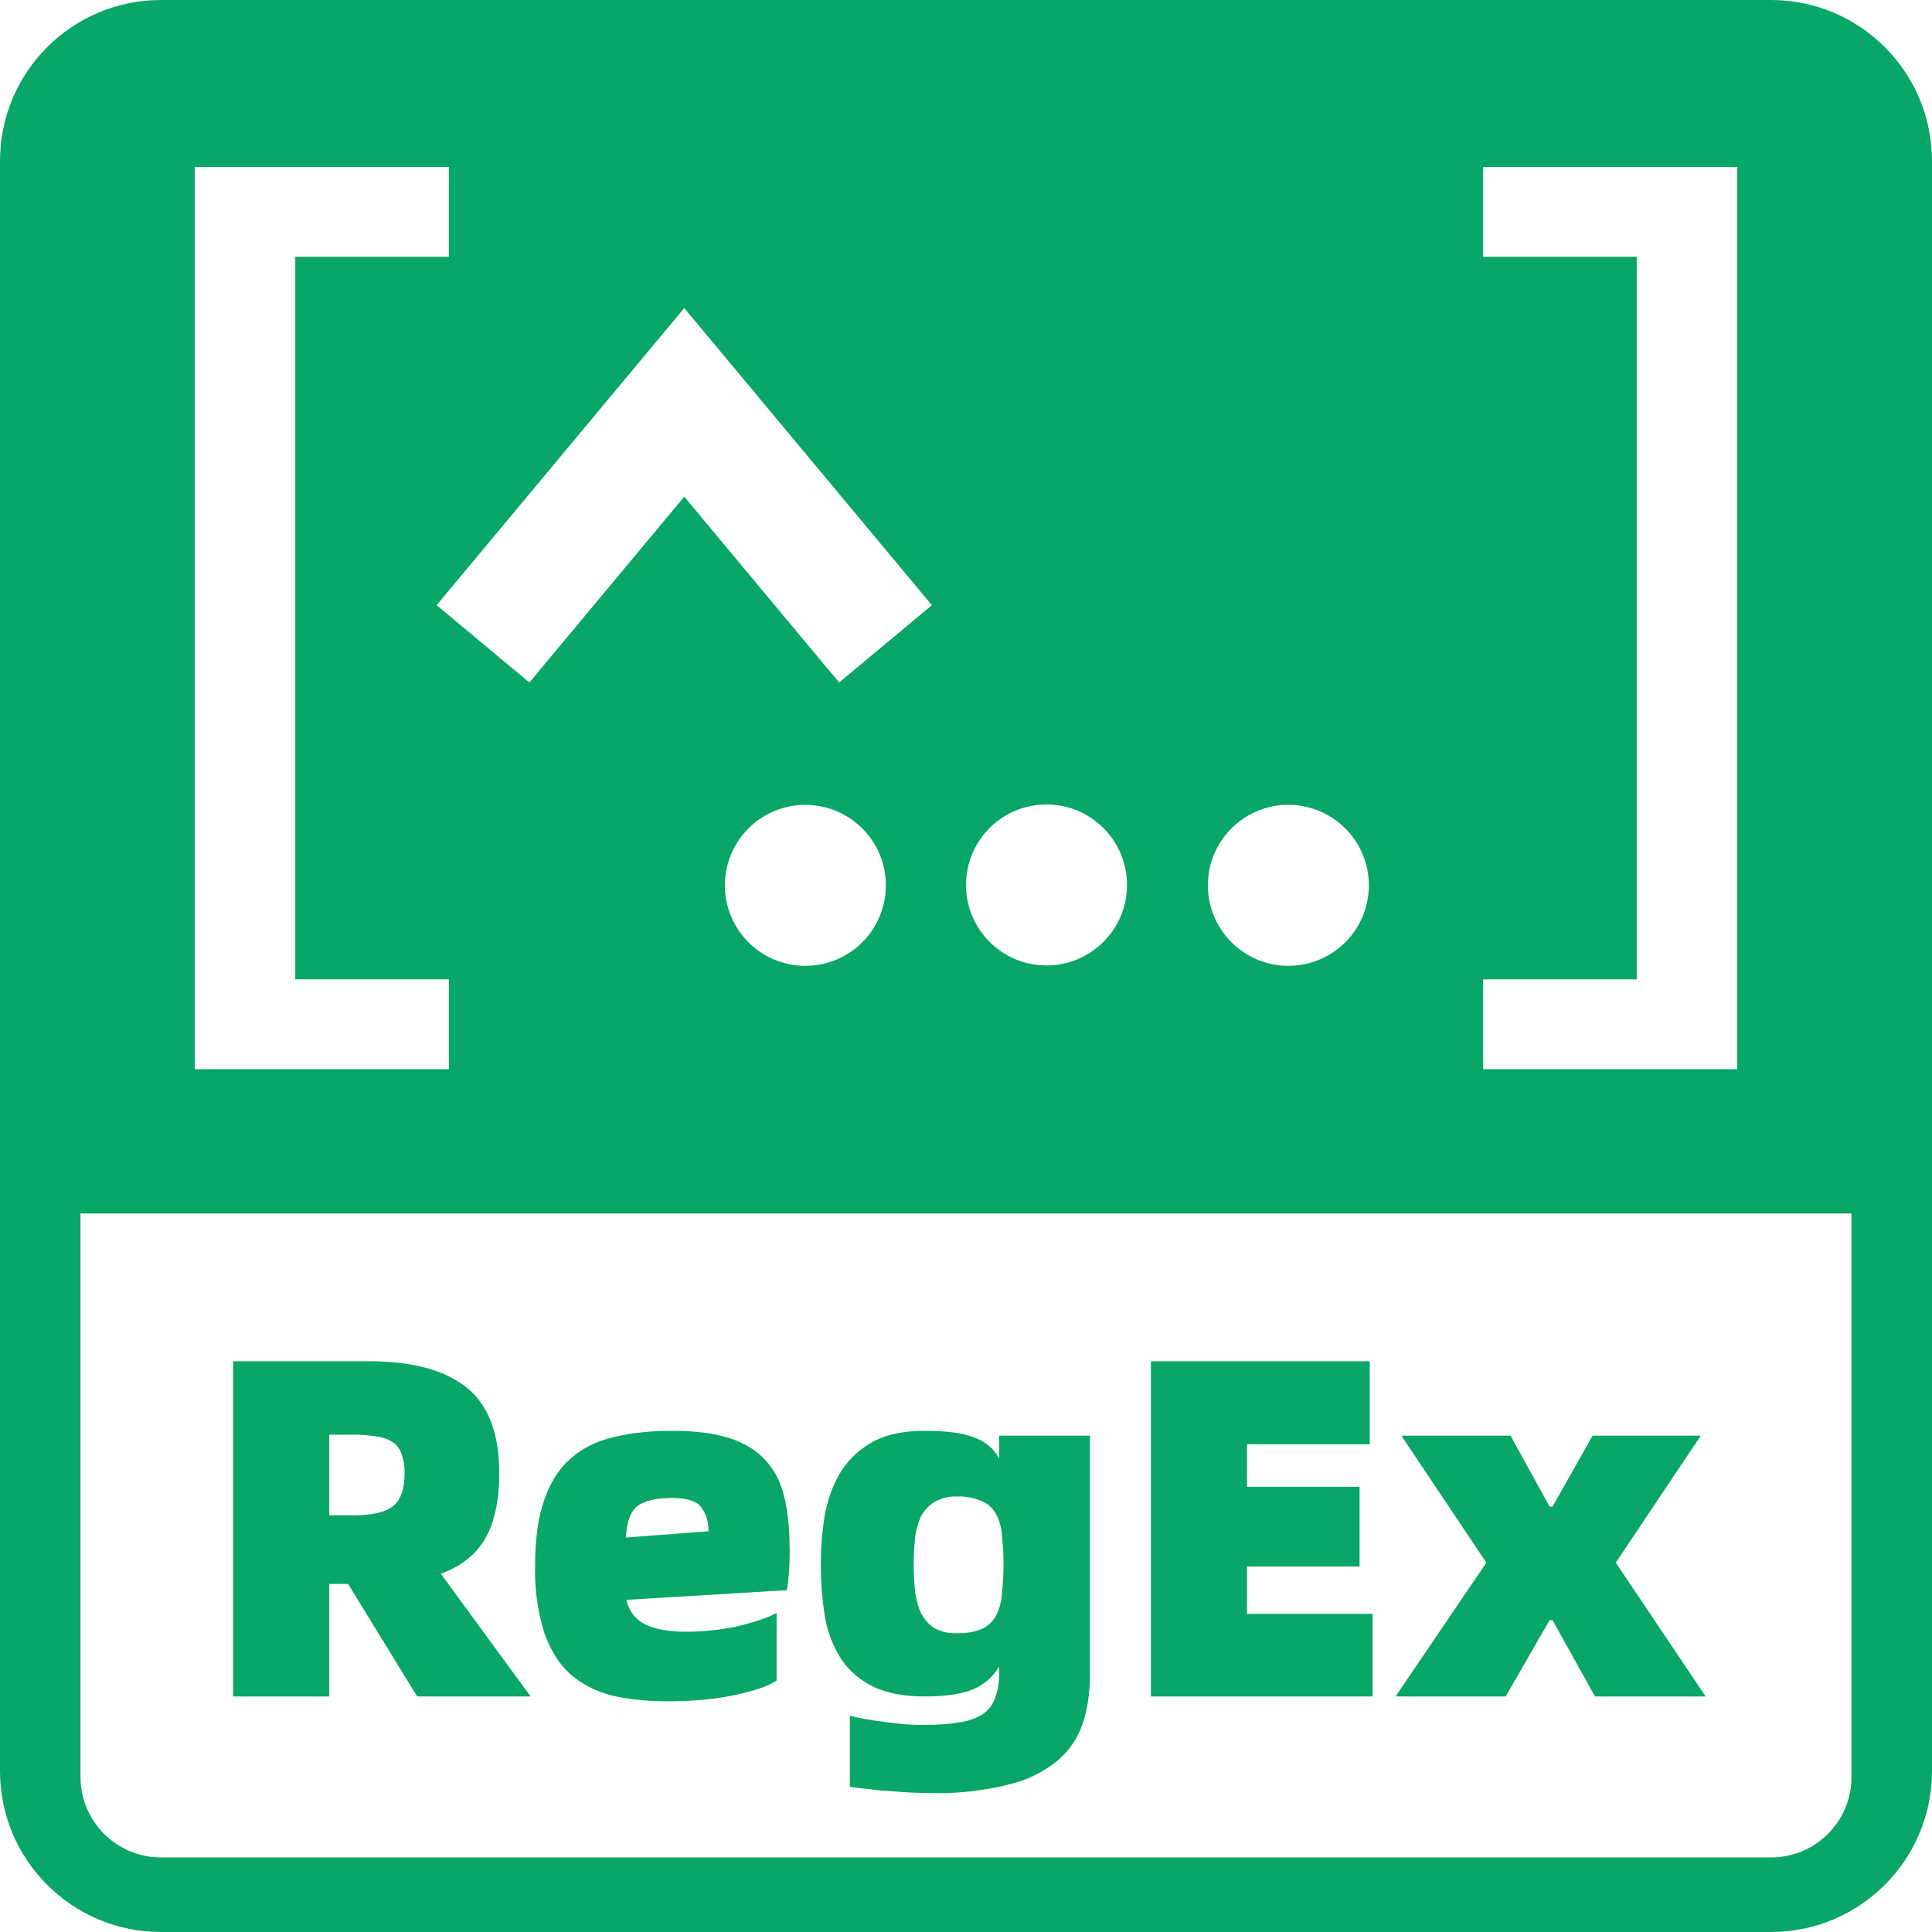
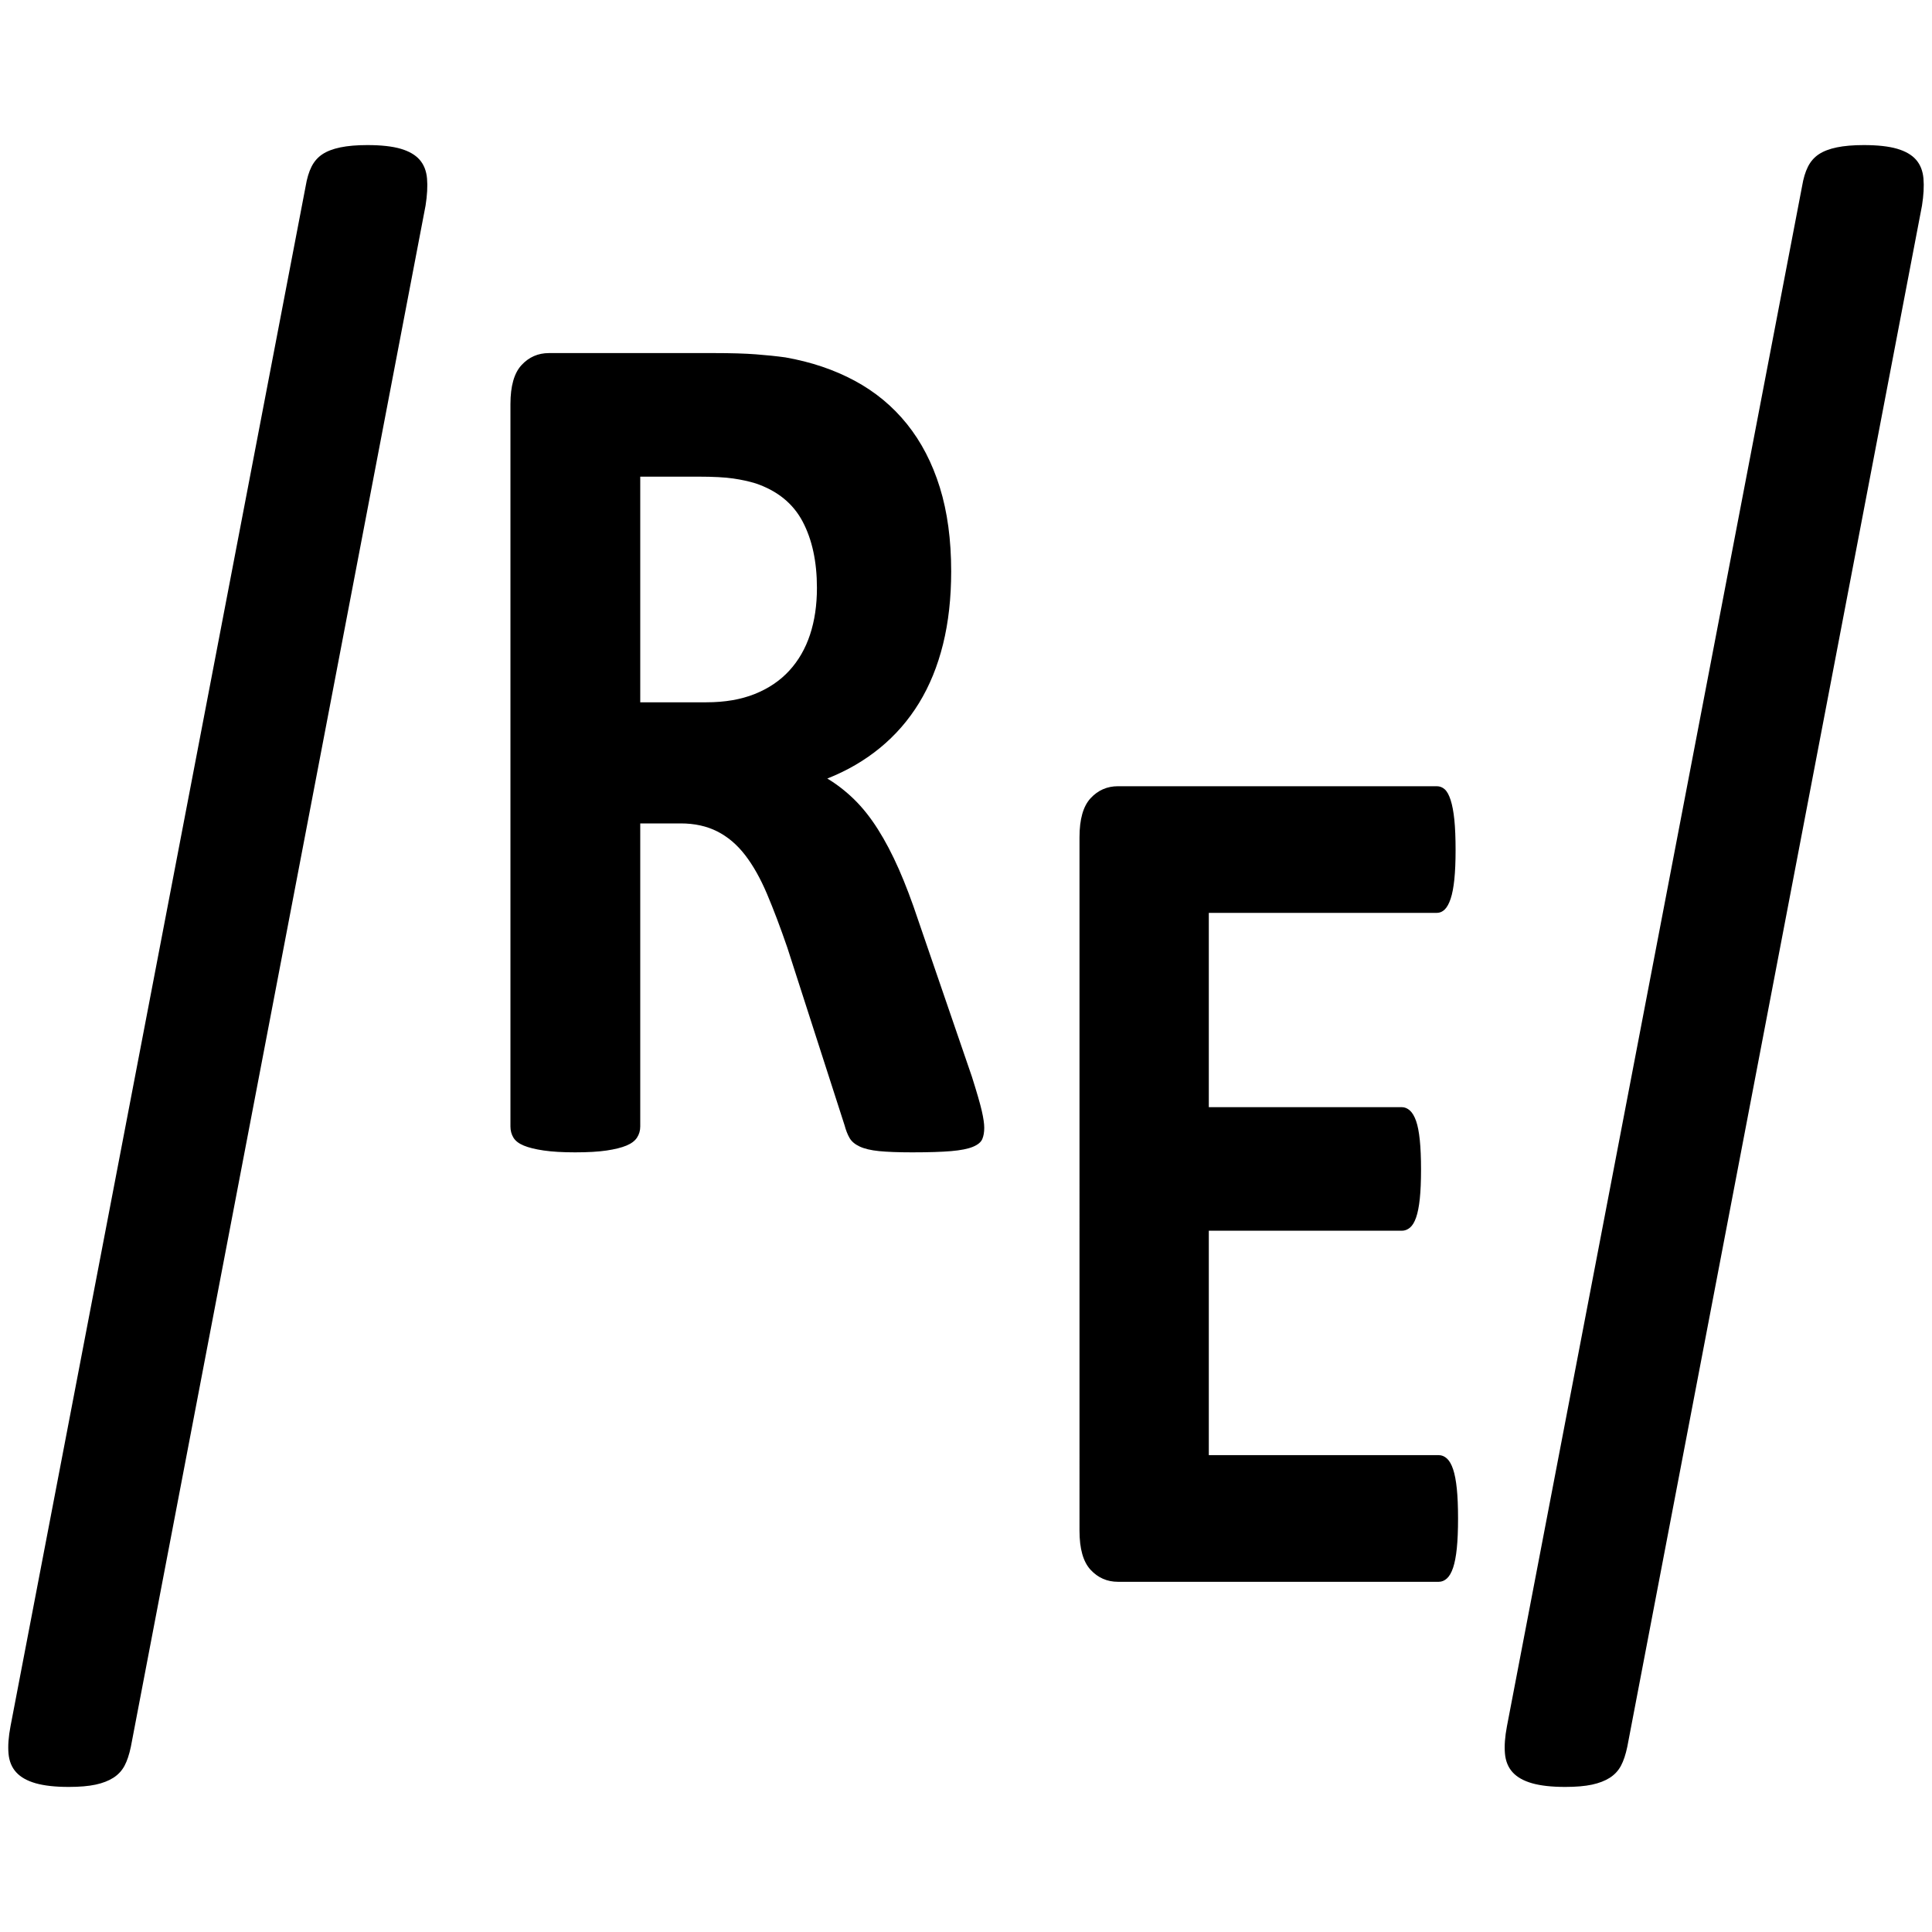
- <svg xmlns="http://www.w3.org/2000/svg" t="1713429088717" class="icon" viewBox="0 0 1024 1024" version="1.1" p-id="6450" width="200" height="200">
-   <path d="M0 85.333a85.333 85.333 0 0 1 85.333-85.333h853.333a85.333 85.333 0 0 1 85.333 85.333v853.333a85.333 85.333 0 0 1-85.333 85.333H85.333a85.333 85.333 0 0 1-85.333-85.333V85.333z m103.253 481.365h134.656v-47.616H156.501V136.107h81.408V88.491H103.253v478.208z m817.493 0V88.491h-134.656V136.107h81.408v382.976h-81.408v47.616h134.656zM362.667 163.285l-24.576 29.483-106.667 128 49.152 40.96L362.667 263.253l82.091 98.475 49.152-40.96-106.667-128-24.576-29.483z m64 348.629a42.667 42.667 0 1 0 0-85.333 42.667 42.667 0 0 0 0 85.333z m170.667-42.667a42.667 42.667 0 1 0-85.333 0 42.667 42.667 0 0 0 85.333 0z m85.333 42.667a42.667 42.667 0 1 0 0-85.333 42.667 42.667 0 0 0 0 85.333zM42.667 643.157v298.667a42.667 42.667 0 0 0 42.667 42.667h853.333a42.667 42.667 0 0 0 42.667-42.667v-298.667H42.667z m178.432 256l-36.608-59.648H174.507v59.648H123.563V721.493h72.192c22.699 0 39.851 4.608 51.456 13.824 11.605 9.216 17.408 24.405 17.408 45.568 0 14.336-2.475 25.856-7.424 34.56-4.949 8.533-12.8 14.763-23.552 18.688l47.616 65.024h-60.16z m-46.592-96h12.288c10.411 0 17.579-1.621 21.504-4.864 4.096-3.243 6.144-9.045 6.144-17.408a27.264 27.264 0 0 0-1.536-9.984 11.819 11.819 0 0 0-4.608-6.4 18.261 18.261 0 0 0-8.448-3.072 71.04 71.04 0 0 0-13.056-1.024H174.507v42.752z m244.053 17.92c0 5.632-0.213 10.411-0.555 14.336-0.341 3.925-0.683 6.4-1.024 7.424l-84.992 5.12c1.365 5.973 4.693 10.325 9.984 13.056 5.461 2.56 12.629 3.84 21.504 3.84 4.608 0 9.301-0.256 14.08-0.768a112.469 112.469 0 0 0 25.6-5.632c3.584-1.195 6.4-2.389 8.448-3.584v35.84c-4.267 2.901-11.605 5.461-22.016 7.68-10.24 2.219-22.187 3.328-35.84 3.328-10.923 0-20.736-1.024-29.44-3.072-8.533-2.219-15.872-5.973-22.016-11.264-5.973-5.461-10.581-12.8-13.824-22.016a109.525 109.525 0 0 1-4.864-35.328c0-14.165 1.621-25.856 4.864-35.072 3.243-9.387 7.936-16.725 14.08-22.016 6.315-5.461 13.909-9.216 22.784-11.264 9.045-2.219 19.285-3.328 30.72-3.328 12.288 0 22.443 1.28 30.464 3.84 8.021 2.56 14.421 6.485 19.2 11.776 4.779 5.12 8.107 11.605 9.984 19.456 1.877 7.851 2.816 17.067 2.816 27.648zM375.467 811.605a20.053 20.053 0 0 0-3.84-12.8c-2.56-3.243-7.68-4.864-15.36-4.864-8.192 0-14.251 1.365-18.176 4.096-3.755 2.731-5.888 8.363-6.4 16.896l43.776-3.328z m202.24-50.688v126.72c0 9.557-1.28 18.176-3.84 25.856s-7.04 14.251-13.355 19.712a64.171 64.171 0 0 1-25.6 12.544 151.04 151.04 0 0 1-40.704 4.608 232.107 232.107 0 0 1-22.016-1.024 125.525 125.525 0 0 1-11.264-1.024 160.896 160.896 0 0 1-10.496-1.28v-37.632c5.461 1.365 11.776 2.475 18.944 3.328 7.168 1.024 13.739 1.536 19.712 1.536 7.339 0 13.568-0.427 18.688-1.28a31.019 31.019 0 0 0 12.544-4.096 16.811 16.811 0 0 0 6.912-8.448 34.603 34.603 0 0 0 2.304-13.568v-3.584a28.544 28.544 0 0 1-13.056 11.776c-5.973 2.731-14.763 4.096-26.368 4.096-10.923 0-19.968-1.707-27.136-5.12a43.221 43.221 0 0 1-16.896-14.336 60.715 60.715 0 0 1-8.704-22.016 167.04 167.04 0 0 1-2.304-28.928c0-9.387 0.768-18.347 2.304-26.88 1.707-8.533 4.608-16.043 8.704-22.528 4.267-6.485 9.899-11.605 16.896-15.36 7.168-3.755 16.213-5.632 27.136-5.632 11.776 0 20.565 1.195 26.368 3.584 5.973 2.219 10.325 5.888 13.056 11.008v-12.032h48.128z m-70.699 104.704a32.384 32.384 0 0 0 13.568-2.304 15.957 15.957 0 0 0 7.424-7.168 29.867 29.867 0 0 0 3.072-11.776 142.592 142.592 0 0 0 0-30.464 27.307 27.307 0 0 0-3.072-11.264 14.72 14.72 0 0 0-7.424-6.912 29.525 29.525 0 0 0-13.568-2.56 21.333 21.333 0 0 0-12.032 3.072 20.053 20.053 0 0 0-6.912 7.68 36.693 36.693 0 0 0-3.072 11.52 129.792 129.792 0 0 0 0 27.648 39.68 39.68 0 0 0 3.072 11.776 22.187 22.187 0 0 0 6.912 7.936 22.827 22.827 0 0 0 12.032 2.816z m220.501-10.24v43.776h-117.504V721.493h115.968v44.032h-65.024v22.528h59.648v42.24h-59.648v25.088h66.56z m60.288-27.136l-45.056-67.328h57.856l20.736 37.632h1.536l21.248-37.632h57.344l-45.056 67.328 47.616 70.912h-58.624l-22.528-40.448h-1.536l-23.296 40.448h-58.368l48.128-70.912z" fill="#08A667" p-id="6451" />
+ <svg xmlns="http://www.w3.org/2000/svg" t="1719583497403" class="icon" viewBox="0 0 1024 1024" version="1.1" p-id="7812" width="200" height="200">
+   <path d="M69.381 925.716c-0.875 4.208-2.007 7.611-3.4 10.21-1.398 2.59-3.36 4.694-5.886 6.32-2.53 1.618-5.669 2.834-9.417 3.646-3.752 0.805-8.502 1.216-14.257 1.216-7.153 0-12.994-0.653-17.526-1.944-4.537-1.299-7.979-3.244-10.332-5.834-2.355-2.598-3.707-5.918-4.054-9.966-0.352-4.056 0-8.834 1.047-14.342l156.431-816.25c0.695-4.208 1.741-7.695 3.14-10.452 1.394-2.75 3.31-4.937 5.755-6.563 2.441-1.618 5.624-2.834 9.548-3.646 3.923-0.805 8.674-1.216 14.257-1.216 7.325 0 13.21 0.654 17.657 1.944 4.447 1.299 7.803 3.244 10.071 5.834 2.265 2.598 3.572 5.918 3.923 9.966 0.347 4.056 0.086 8.834-0.785 14.342L69.381 925.716z" p-id="7813" />
+   <path d="M521.67 597.732c0 2.394-0.352 4.399-1.047 6.028-0.699 1.629-2.355 2.989-4.97 4.074-2.616 1.085-6.454 1.843-11.51 2.281-5.06 0.433-11.947 0.652-20.666 0.652-7.325 0-13.17-0.219-17.526-0.652-4.361-0.438-7.807-1.253-10.332-2.444-2.53-1.191-4.316-2.714-5.362-4.562-1.047-1.843-1.921-4.074-2.616-6.68l-30.344-94.175c-3.662-10.641-7.239-20.092-10.725-28.351-3.49-8.254-7.37-15.153-11.641-20.692-4.275-5.54-9.201-9.72-14.78-12.546-5.583-2.82-12.033-4.236-19.358-4.236L339.343 436.429l0 160.652c0 2.175-0.568 4.129-1.701 5.866-1.136 1.742-3.009 3.152-5.624 4.236-2.616 1.09-6.106 1.956-10.463 2.607-4.361 0.652-9.94 0.977-16.741 0.977-6.63 0-12.164-0.325-16.611-0.977-4.447-0.652-7.979-1.518-10.594-2.607-2.616-1.085-4.447-2.495-5.493-4.236-1.047-1.737-1.57-3.691-1.57-5.866L270.545 214.187c0-9.557 1.962-16.456 5.886-20.692s8.764-6.355 14.519-6.355l87.633 0c8.894 0 16.218 0.219 21.973 0.652 5.755 0.438 10.987 0.977 15.695 1.629 13.603 2.394 25.853 6.517 36.753 12.383 10.897 5.866 20.143 13.523 27.729 22.973 7.586 9.45 13.382 20.642 17.396 33.564 4.009 12.927 6.017 27.755 6.017 44.481 0 14.125-1.439 26.996-4.316 38.615-2.878 11.625-7.108 21.996-12.687 31.12-5.583 9.124-12.47 17.057-20.666 23.788-8.2 6.736-17.526 12.169-27.99 16.293 5.056 3.045 9.809 6.736 14.257 11.079 4.447 4.348 8.633 9.613 12.556 15.805 3.923 6.191 7.627 13.254 11.117 21.181 3.486 7.933 6.887 16.894 10.202 26.884l28.513 83.096c2.616 8.259 4.357 14.287 5.232 18.086C521.233 592.573 521.67 595.562 521.67 597.732zM432.992 311.621c0-13.901-2.53-25.632-7.586-35.194-5.06-9.557-13.341-16.293-24.851-20.204-3.49-1.085-7.456-1.956-11.902-2.607s-10.594-0.977-18.442-0.977L339.343 252.639l0 119.593 35.053 0c9.764 0 18.311-1.466 25.636-4.399s13.427-7.057 18.311-12.383c4.88-5.321 8.543-11.675 10.987-19.063C431.77 329.004 432.992 320.745 432.992 311.621z" p-id="7814" />
+   <path d="M772.797 804.823c0 6.304-0.221 11.568-0.654 15.805-0.437 4.236-1.091 7.657-1.962 10.265-0.875 2.607-1.962 4.512-3.269 5.703-1.308 1.196-2.747 1.792-4.316 1.792L592.561 838.388c-5.755 0-10.594-2.118-14.519-6.355s-5.886-11.131-5.886-20.692L572.156 443.764c0-9.557 1.962-16.456 5.886-20.692s8.764-6.355 14.519-6.355l168.987 0c1.57 0 2.963 0.544 4.185 1.629 1.218 1.09 2.265 2.989 3.14 5.703 0.871 2.719 1.525 6.191 1.962 10.427 0.433 4.236 0.654 9.613 0.654 16.13 0 6.085-0.221 11.242-0.654 15.479-0.437 4.236-1.091 7.657-1.962 10.265-0.875 2.607-1.921 4.512-3.14 5.703-1.222 1.196-2.616 1.792-4.185 1.792L640.694 483.845l0 102.973L742.976 586.818c1.57 0 3.009 0.601 4.316 1.792 1.308 1.196 2.396 3.045 3.269 5.54 0.871 2.5 1.525 5.866 1.962 10.102 0.433 4.236 0.654 9.399 0.654 15.479 0 6.304-0.221 11.517-0.654 15.641-0.437 4.129-1.092 7.445-1.962 9.939-0.875 2.5-1.962 4.293-3.269 5.376-1.308 1.09-2.747 1.629-4.316 1.629l-102.282 0L640.694 771.259l121.9 0c1.57 0 3.009 0.601 4.316 1.792 1.308 1.196 2.396 3.096 3.269 5.703 0.871 2.607 1.525 6.028 1.962 10.265C772.576 793.255 772.797 798.525 772.797 804.823z" p-id="7815" />
+   <path d="M862.521 925.716c-0.875 4.208-2.007 7.611-3.4 10.21-1.398 2.59-3.36 4.694-5.886 6.32-2.53 1.618-5.669 2.834-9.417 3.646-3.752 0.805-8.502 1.216-14.257 1.216-7.153 0-12.994-0.653-17.526-1.944-4.537-1.299-7.979-3.244-10.332-5.834-2.355-2.598-3.707-5.918-4.054-9.966-0.352-4.056 0-8.834 1.047-14.342l156.431-816.25c0.695-4.208 1.742-7.695 3.14-10.452 1.394-2.75 3.31-4.937 5.755-6.563 2.441-1.618 5.624-2.834 9.548-3.646 3.923-0.805 8.674-1.216 14.257-1.216 7.325 0 13.21 0.654 17.657 1.944 4.447 1.299 7.803 3.244 10.071 5.834 2.265 2.598 3.572 5.918 3.924 9.966 0.347 4.056 0.086 8.834-0.785 14.342L862.521 925.716z" p-id="7816" />
</svg>
